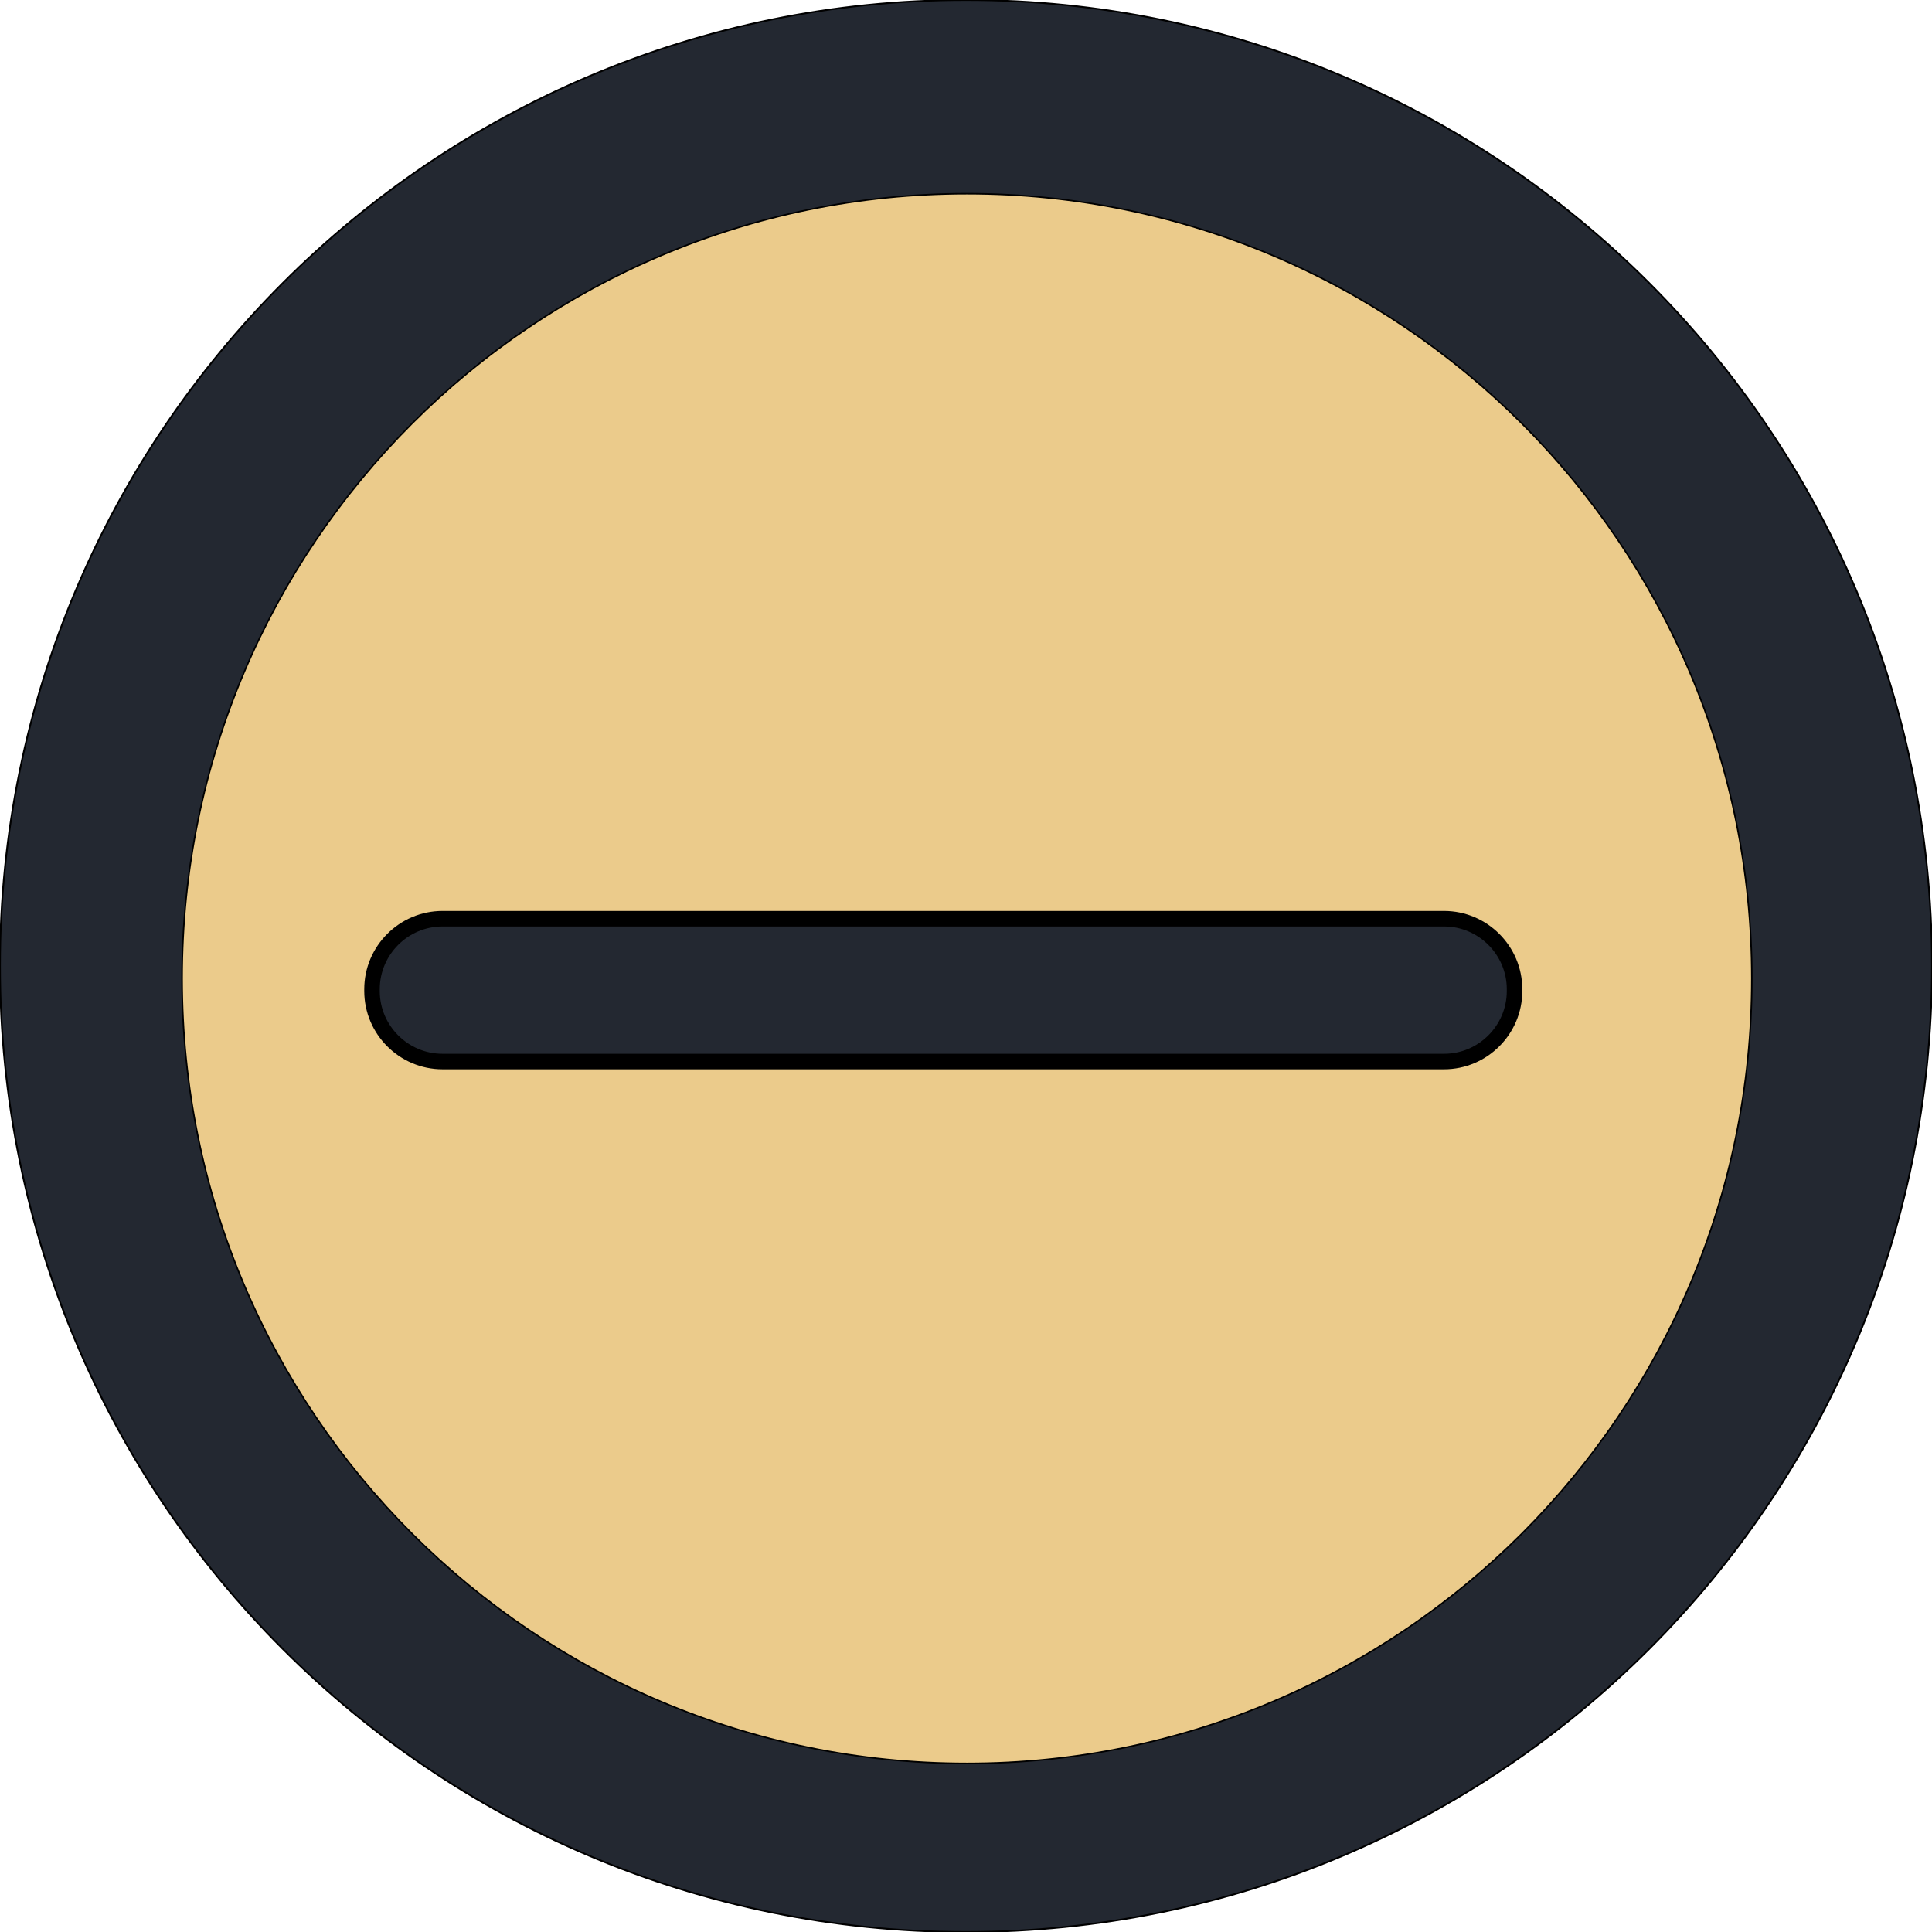
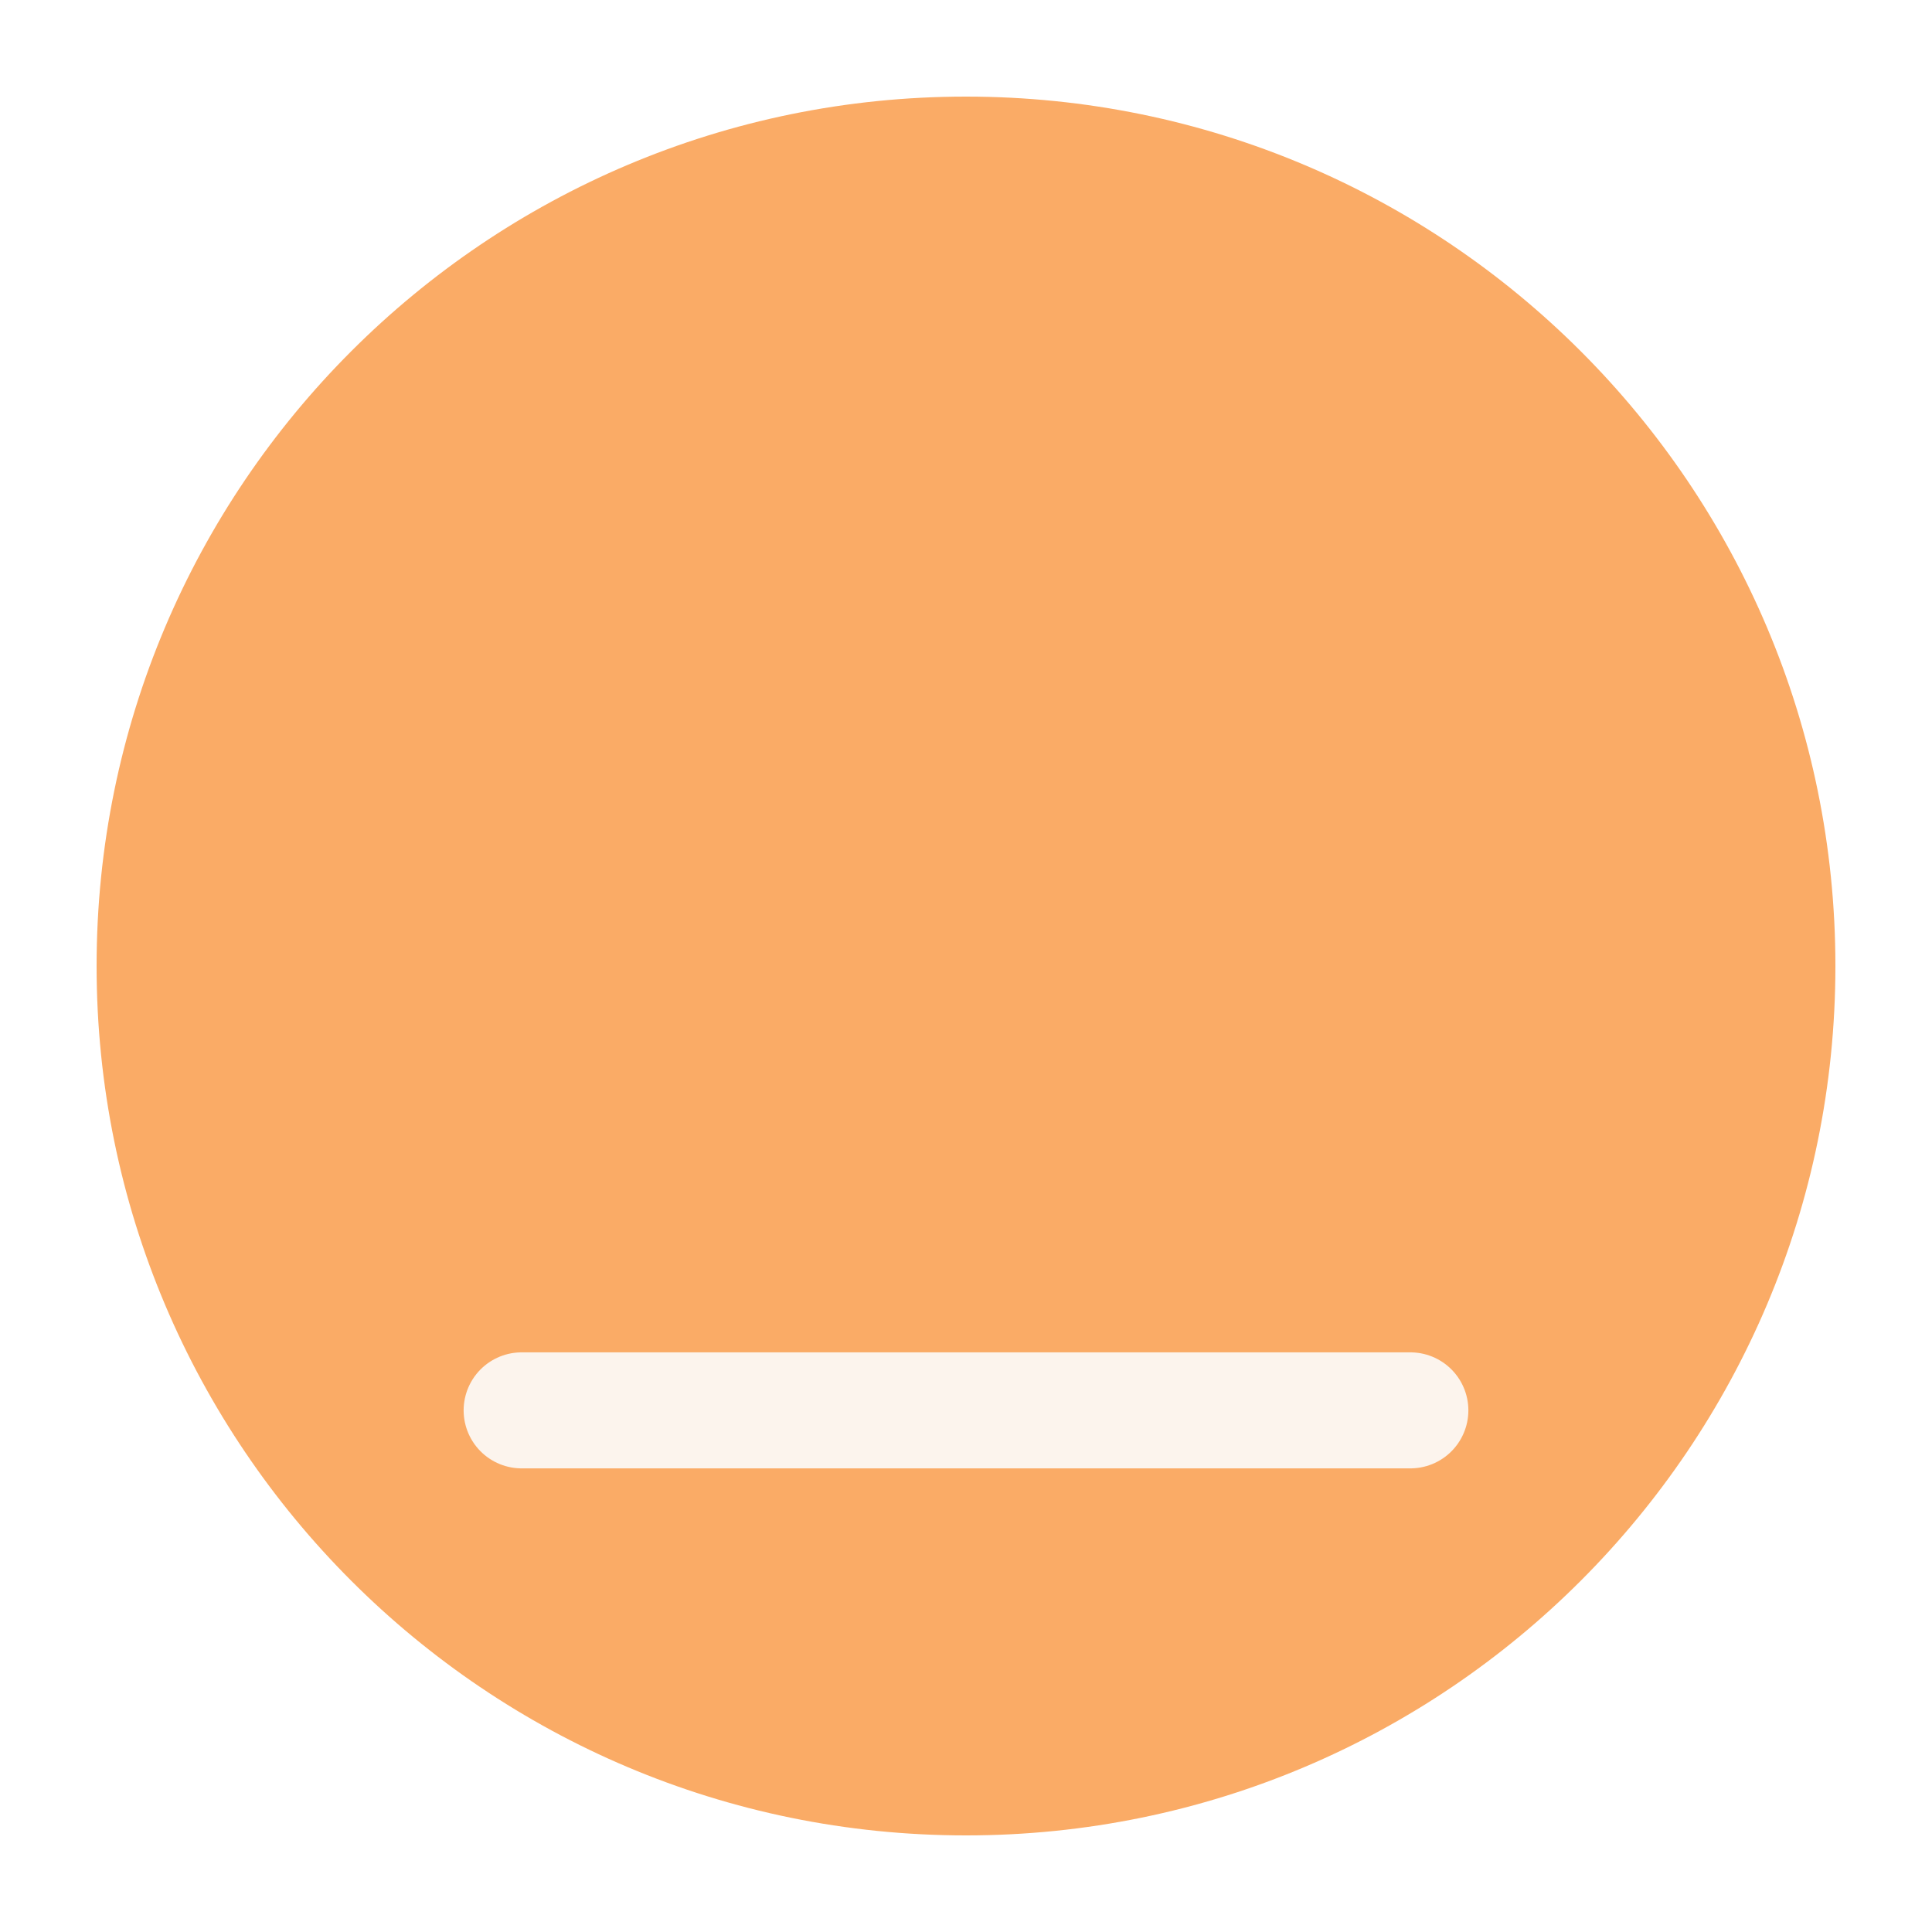
<svg xmlns="http://www.w3.org/2000/svg" viewBox="0 0 50 50" version="1.2" baseProfile="tiny">
  <defs>
</defs>
  <g fill="none" stroke="black" stroke-width="1" fill-rule="evenodd" stroke-linecap="square" stroke-linejoin="bevel">
    <g fill="none" stroke="#000000" stroke-opacity="1" stroke-width="1" stroke-linecap="square" stroke-linejoin="bevel" transform="matrix(1,0,0,1,0,0)" font-family="SF Pro" font-size="14" font-weight="400" font-style="normal">
</g>
-     <g fill="#232831" fill-opacity="1" stroke="#000000" stroke-opacity="1" stroke-width="0.824" stroke-linecap="butt" stroke-linejoin="miter" stroke-miterlimit="4" transform="matrix(0.054832,0,0,-0.0548326,-1.46489,50.5174)" font-family="SF Pro" font-size="14" font-weight="400" font-style="normal">
-       <path vector-effect="none" fill-rule="evenodd" d="M482.653,9.436 C734.461,9.436 938.591,213.566 938.591,465.372 C938.591,717.174 734.461,921.303 482.653,921.303 C230.847,921.303 26.716,717.174 26.716,465.372 C26.716,213.566 230.847,9.436 482.653,9.436 Z " />
+     <g fill="none" stroke="#000000" stroke-opacity="1" stroke-width="1" stroke-linecap="square" stroke-linejoin="bevel" transform="matrix(1,0,0,1,0,0)" font-family="SF Pro" font-size="14" font-weight="400" font-style="normal">
+ </g>
+     <g fill="#f67400" fill-opacity="0.6" stroke="none" transform="matrix(1,0,0,1,2.5,2.5)" font-family="SF Pro" font-size="14" font-weight="400" font-style="normal">
+       <circle cx="22.5" cy="22.5" r="22.5" />
    </g>
-     <g fill="#ebcb8b" fill-opacity="1" stroke="#000000" stroke-opacity="1" stroke-width="0.721" stroke-linecap="butt" stroke-linejoin="miter" stroke-miterlimit="4" transform="matrix(0.054832,0,0,-0.0548326,-1.46489,50.5174)" font-family="SF Pro" font-size="14" font-weight="400" font-style="normal">
-       <path vector-effect="none" fill-rule="evenodd" d="M483.104,88.989 C687.697,88.989 853.552,254.844 853.552,459.439 C853.552,664.03 687.697,829.884 483.104,829.884 C278.512,829.884 112.653,664.03 112.653,459.439 C112.653,254.844 278.512,88.989 483.104,88.989 Z " />
+     <g fill="none" stroke="#000000" stroke-opacity="1" stroke-width="1" stroke-linecap="square" stroke-linejoin="bevel" transform="matrix(1,0,0,1,0,0)" font-family="SF Pro" font-size="14" font-weight="400" font-style="normal">
+ </g>
+     <g fill="none" stroke="#fcfcfc" stroke-opacity="1" stroke-width="1.001" stroke-linecap="square" stroke-linejoin="bevel" transform="matrix(2.5,0,0,2.5,2.5,2.5)" font-family="SF Pro" font-size="14" font-weight="400" font-style="normal">
+ </g>
+     <g fill="none" stroke="#fcfcfc" stroke-opacity="1" stroke-width="1.001" stroke-linecap="round" stroke-linejoin="miter" stroke-miterlimit="2" transform="matrix(2.5,0,0,2.5,2.5,2.5)" font-family="SF Pro" font-size="14" font-weight="400" font-style="normal">
+ </g>
+     <g fill="none" stroke="#fcfcfc" stroke-opacity="1" stroke-width="1.001" stroke-linecap="round" stroke-linejoin="miter" stroke-miterlimit="2" transform="matrix(2.5,0,0,2.5,2.5,2.5)" font-family="SF Pro" font-size="14" font-weight="400" font-style="normal">
+ </g>
+     <g fill="none" stroke="#fcfcfc" stroke-opacity="0.9" stroke-width="1.201" stroke-linecap="round" stroke-linejoin="miter" stroke-miterlimit="2" transform="matrix(2.5,0,0,2.5,2.5,2.5)" font-family="SF Pro" font-size="14" font-weight="400" font-style="normal">
+       <polyline fill="none" vector-effect="none" points="4.4,13.6 13.6,13.6 " />
    </g>
-     <g fill="#232831" fill-opacity="1" stroke="#000000" stroke-opacity="1" stroke-width="7.32" stroke-linecap="butt" stroke-linejoin="miter" stroke-miterlimit="4" transform="matrix(0.054832,0,0,-0.0548326,-1.46489,50.5174)" font-family="SF Pro" font-size="14" font-weight="400" font-style="normal">
-       <path vector-effect="none" fill-rule="evenodd" d="M235.562,487.686 L708.295,487.686 C726.592,487.686 741.56,472.723 741.56,454.422 L741.56,453.545 C741.56,435.244 726.592,420.28 708.295,420.28 L235.562,420.28 C217.264,420.28 202.297,435.244 202.297,453.545 L202.297,454.422 C202.297,472.723 217.264,487.686 235.562,487.686 Z " />
-     </g>
+     <g fill="none" stroke="#fcfcfc" stroke-opacity="1" stroke-width="1.001" stroke-linecap="square" stroke-linejoin="bevel" transform="matrix(2.5,0,0,2.5,2.5,2.5)" font-family="SF Pro" font-size="14" font-weight="400" font-style="normal">
+ </g>
    <g fill="none" stroke="#000000" stroke-opacity="1" stroke-width="1" stroke-linecap="square" stroke-linejoin="bevel" transform="matrix(1,0,0,1,0,0)" font-family="SF Pro" font-size="14" font-weight="400" font-style="normal">
</g>
  </g>
</svg>
